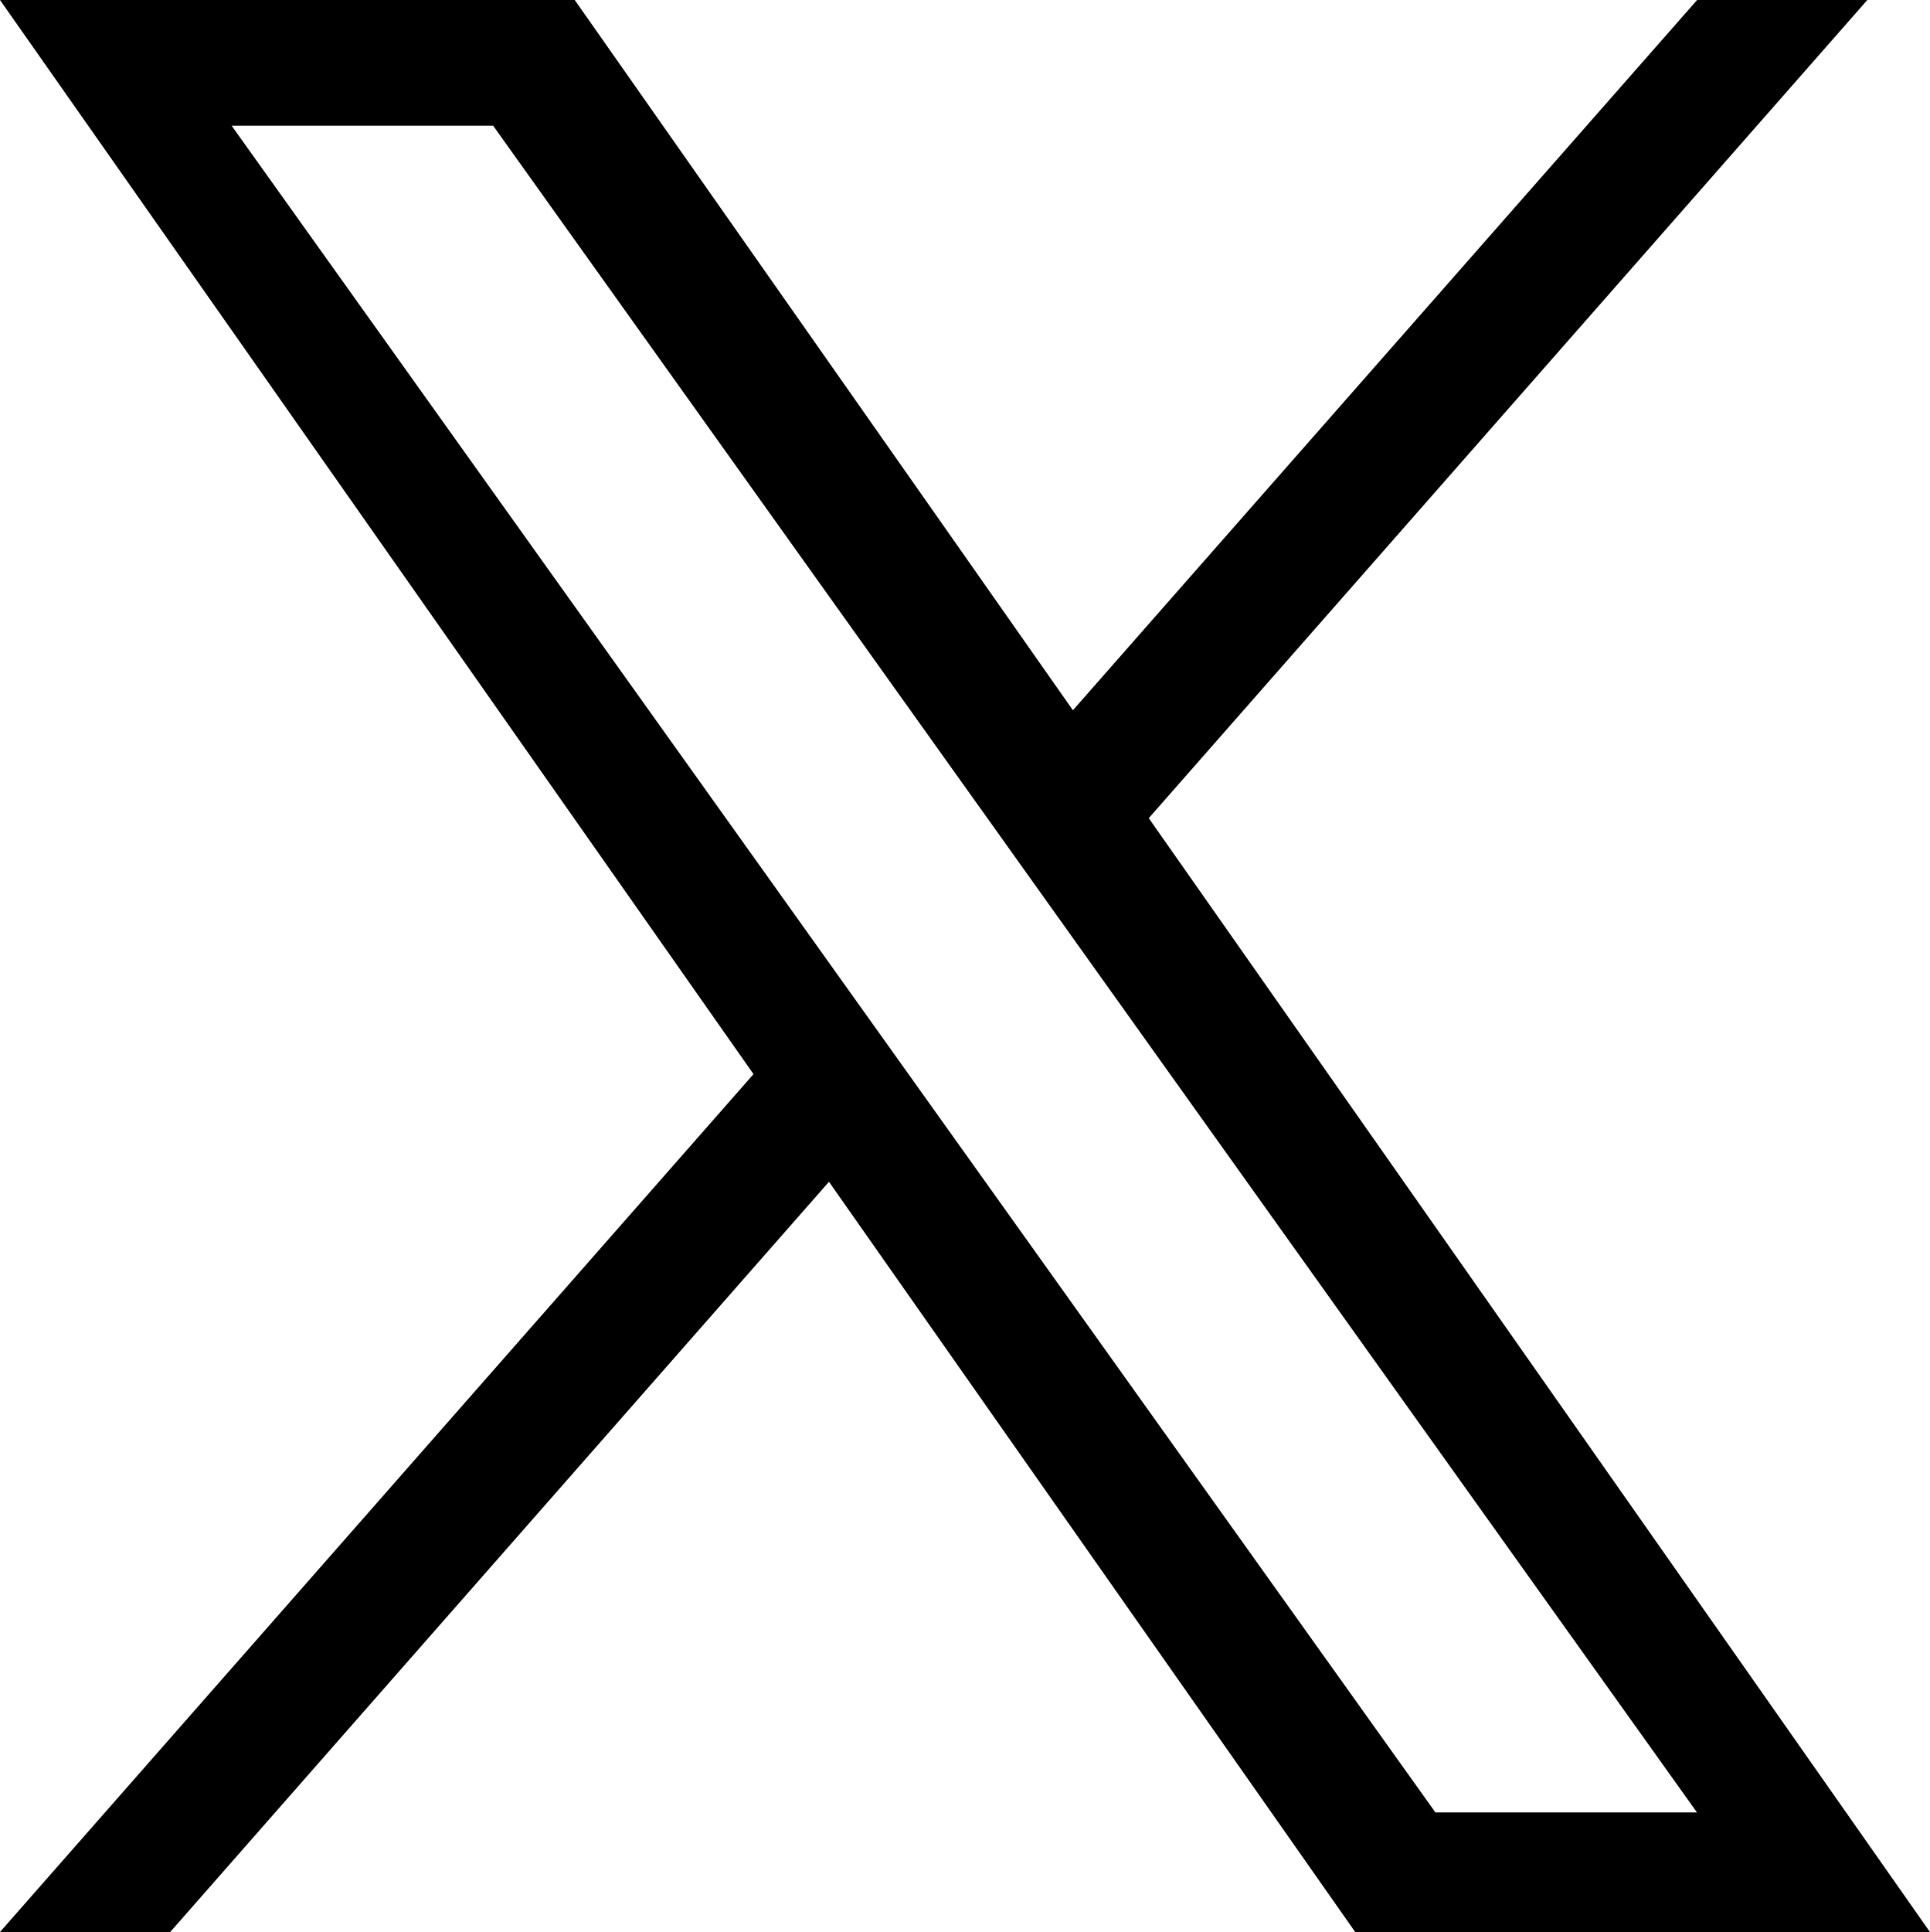
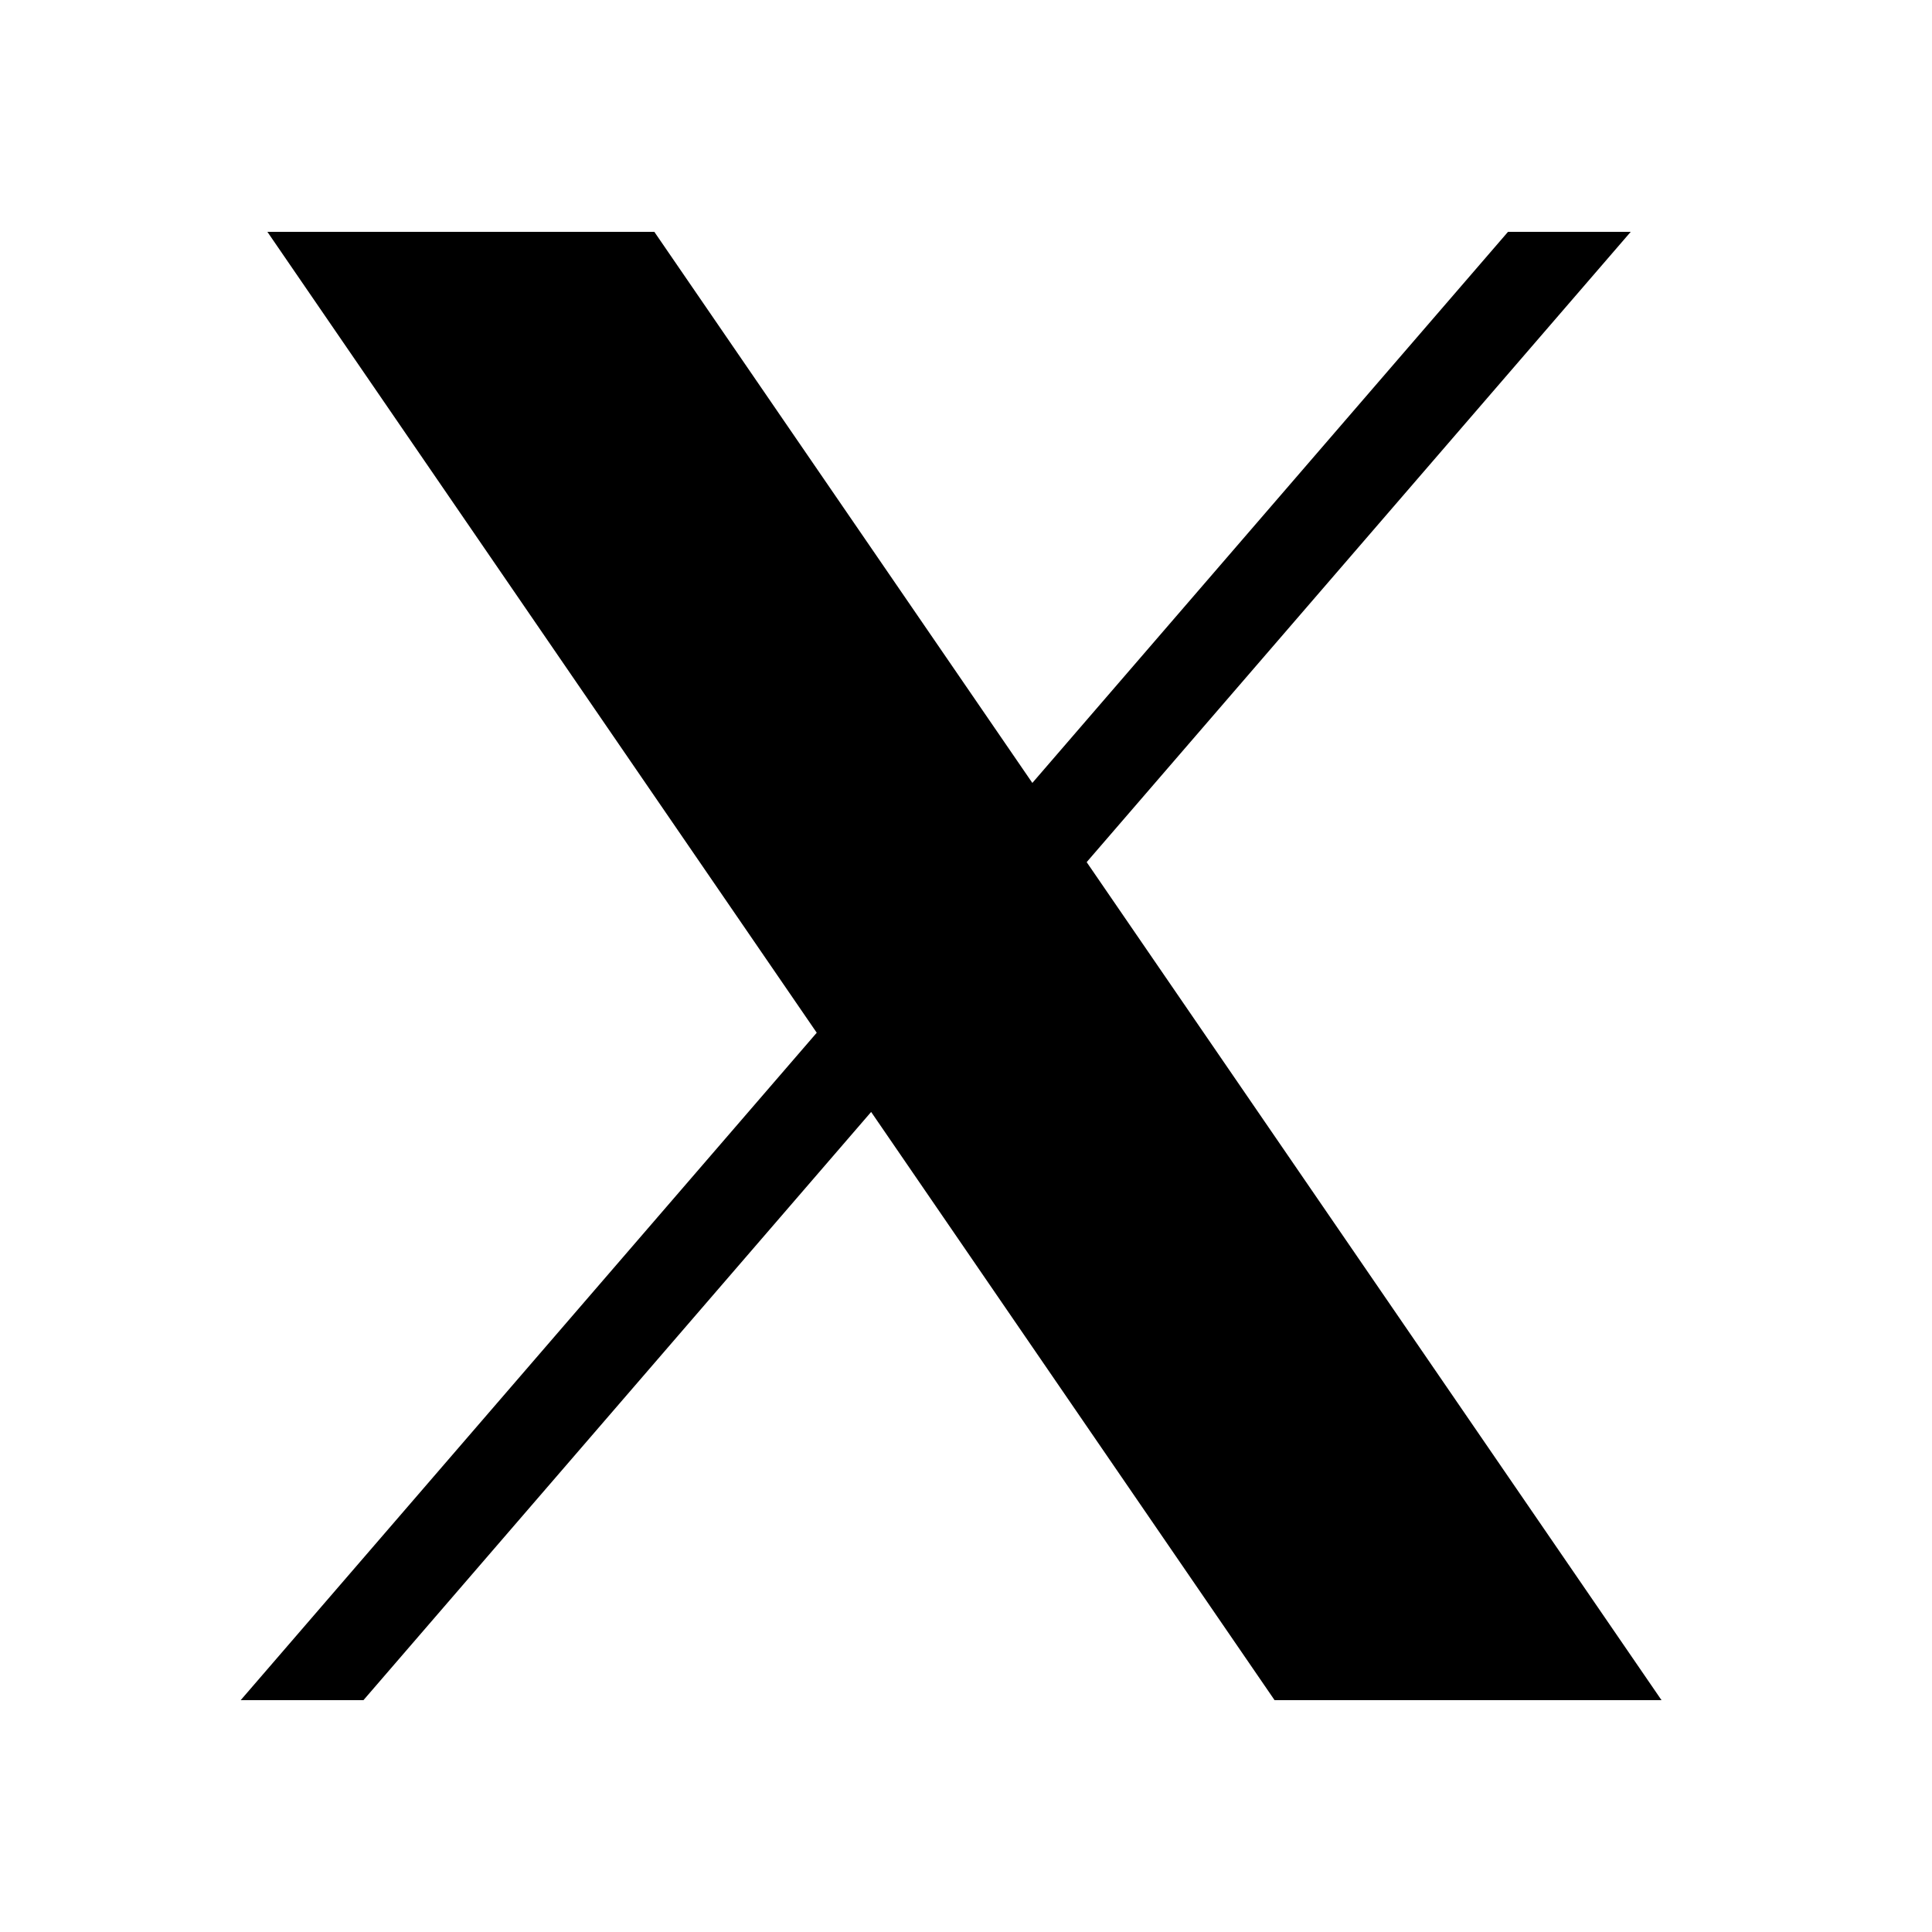
- <svg xmlns="http://www.w3.org/2000/svg" width="300" height="300.251" version="1.1">
-   <path d="M178.57 127.15 290.27 0h-26.46l-97.03 110.38L89.34 0H0l117.13 166.93L0 300.25h26.46l102.4-116.59 81.8 116.59h89.34M36.01 19.54H76.66l187.13 262.13h-40.66" />
+ <svg xmlns="http://www.w3.org/2000/svg" x="0px" y="0px" width="100" height="100" viewBox="0 0 50 50">
+   <path d="M 6.92 6 L 21.137 26.727 L 6.229 44 L 9.406 44 L 22.545 28.777 L 32.986 44 L 43 44 L 28.123 22.312 L 42.203 6 L 39.027 6 L 26.717 20.262 L 16.934 6 L 6.92 6 z" />
</svg>
